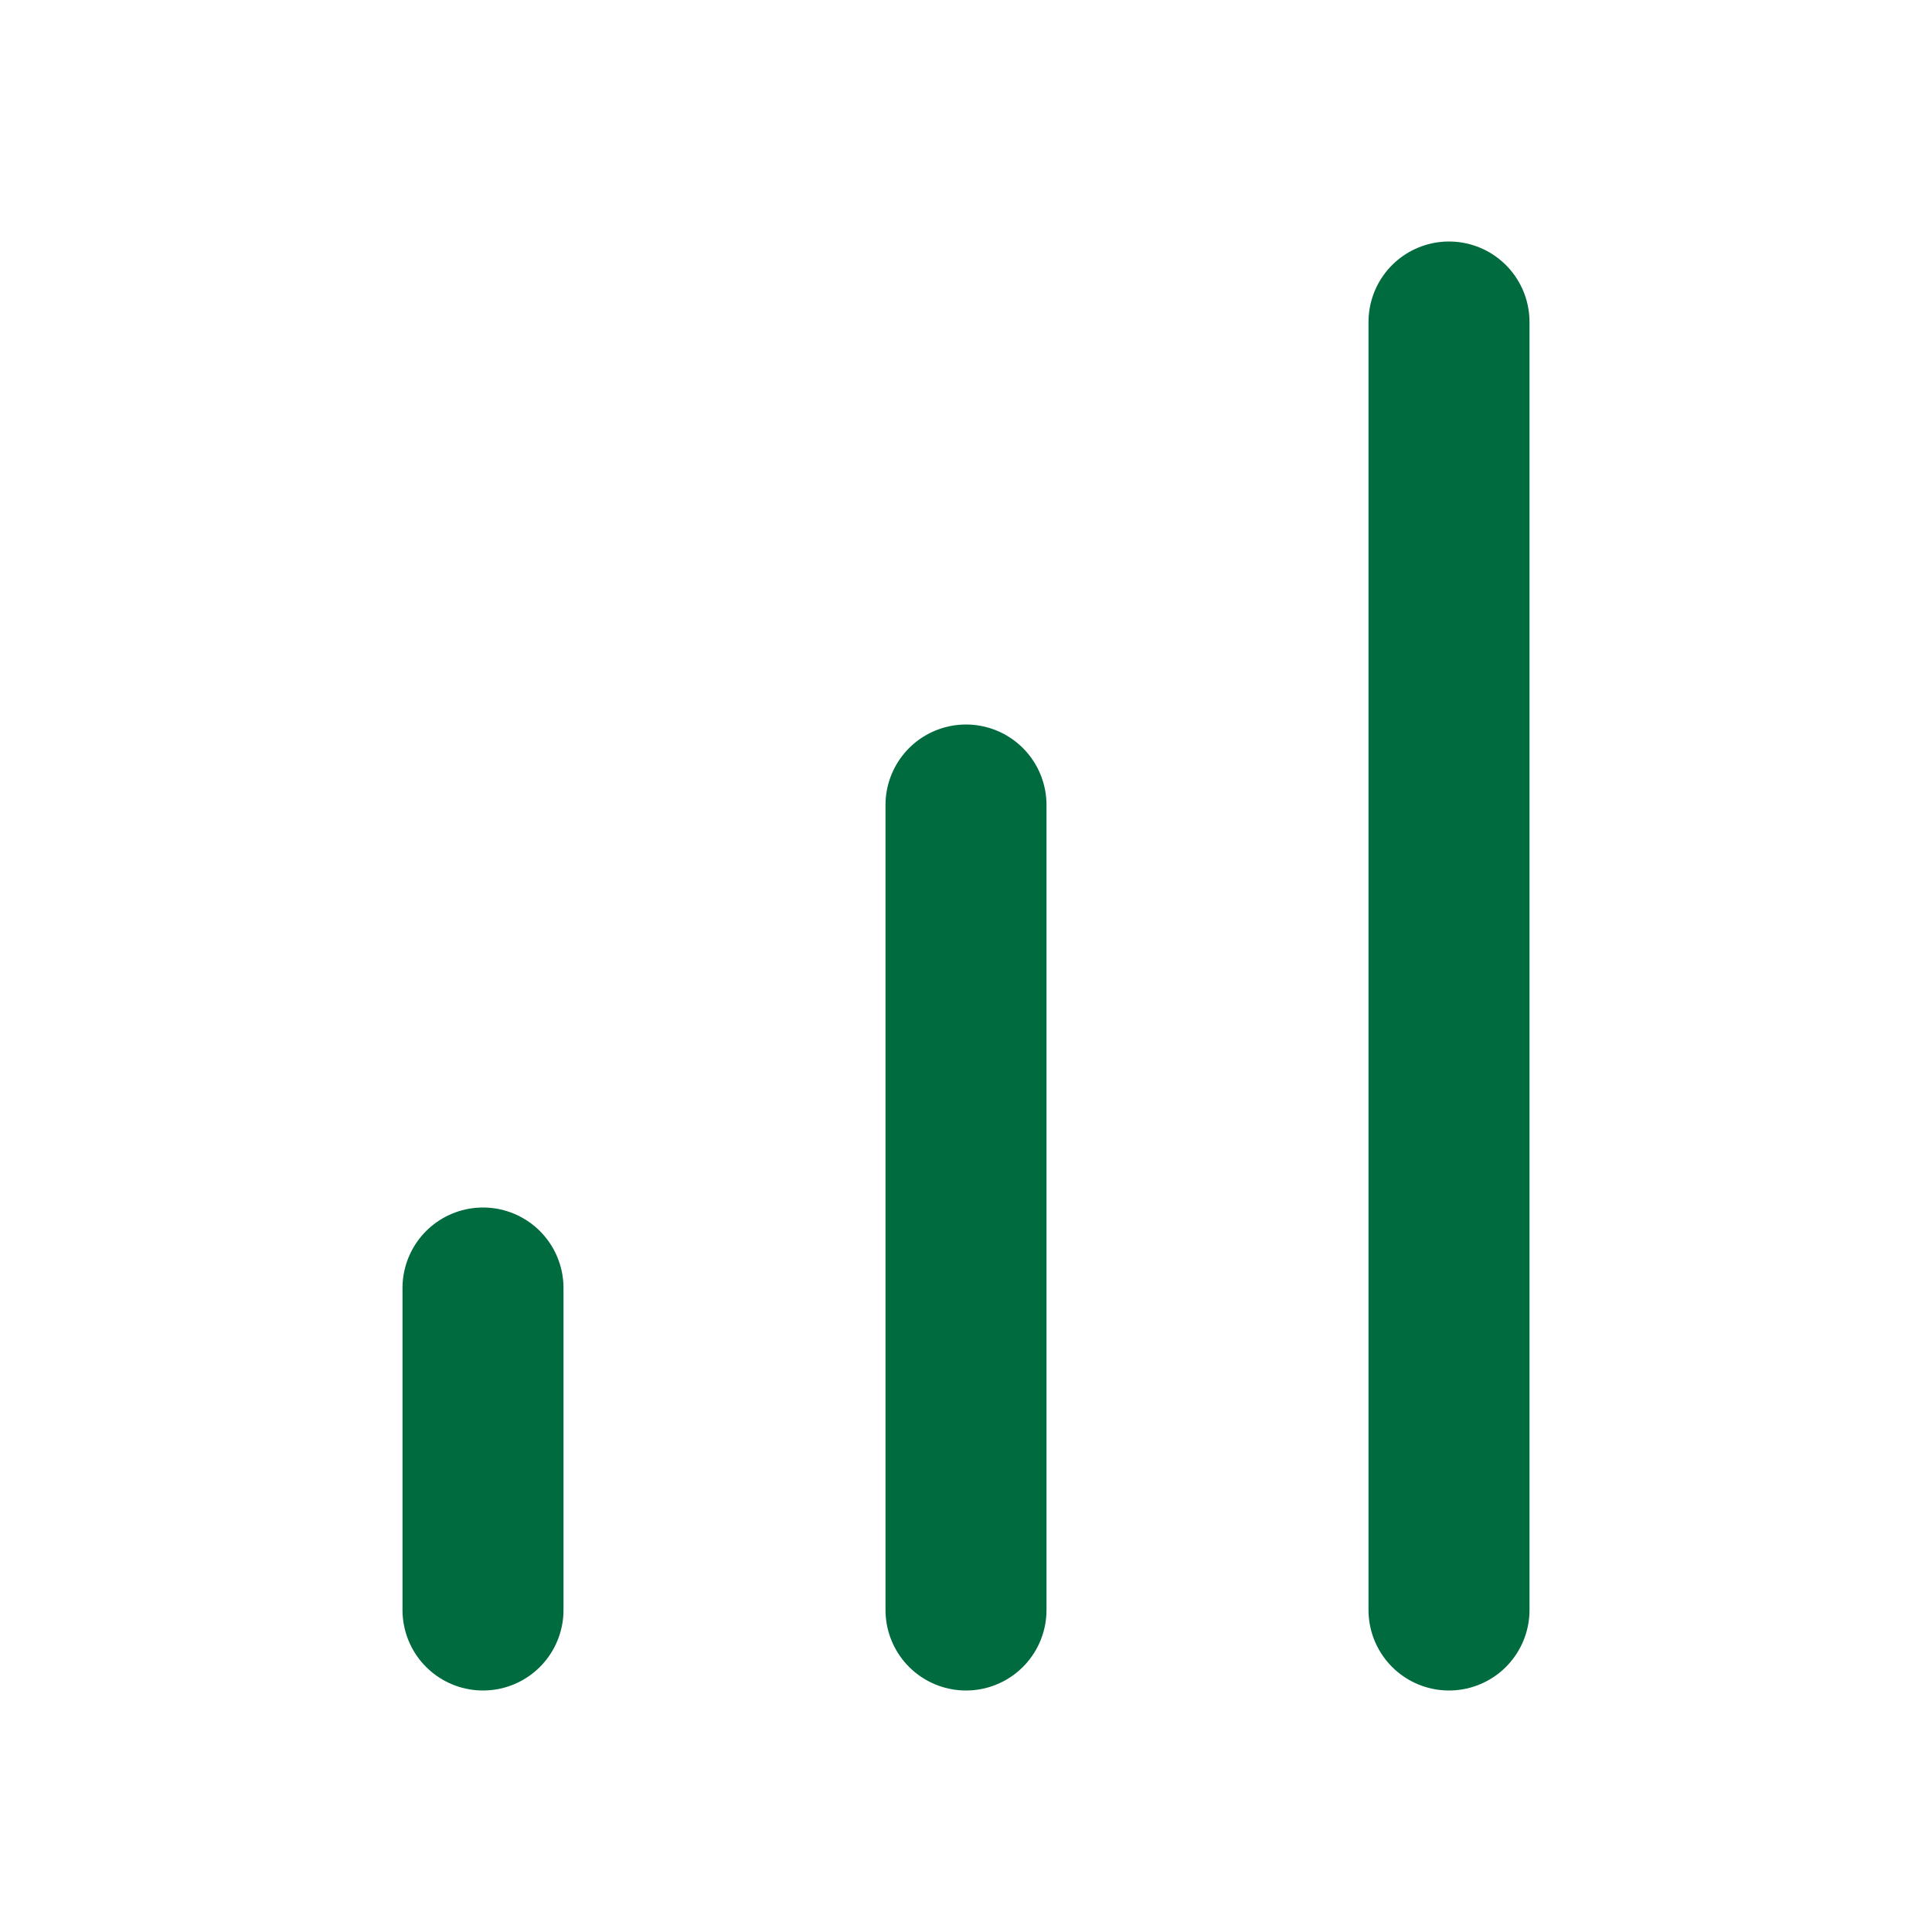
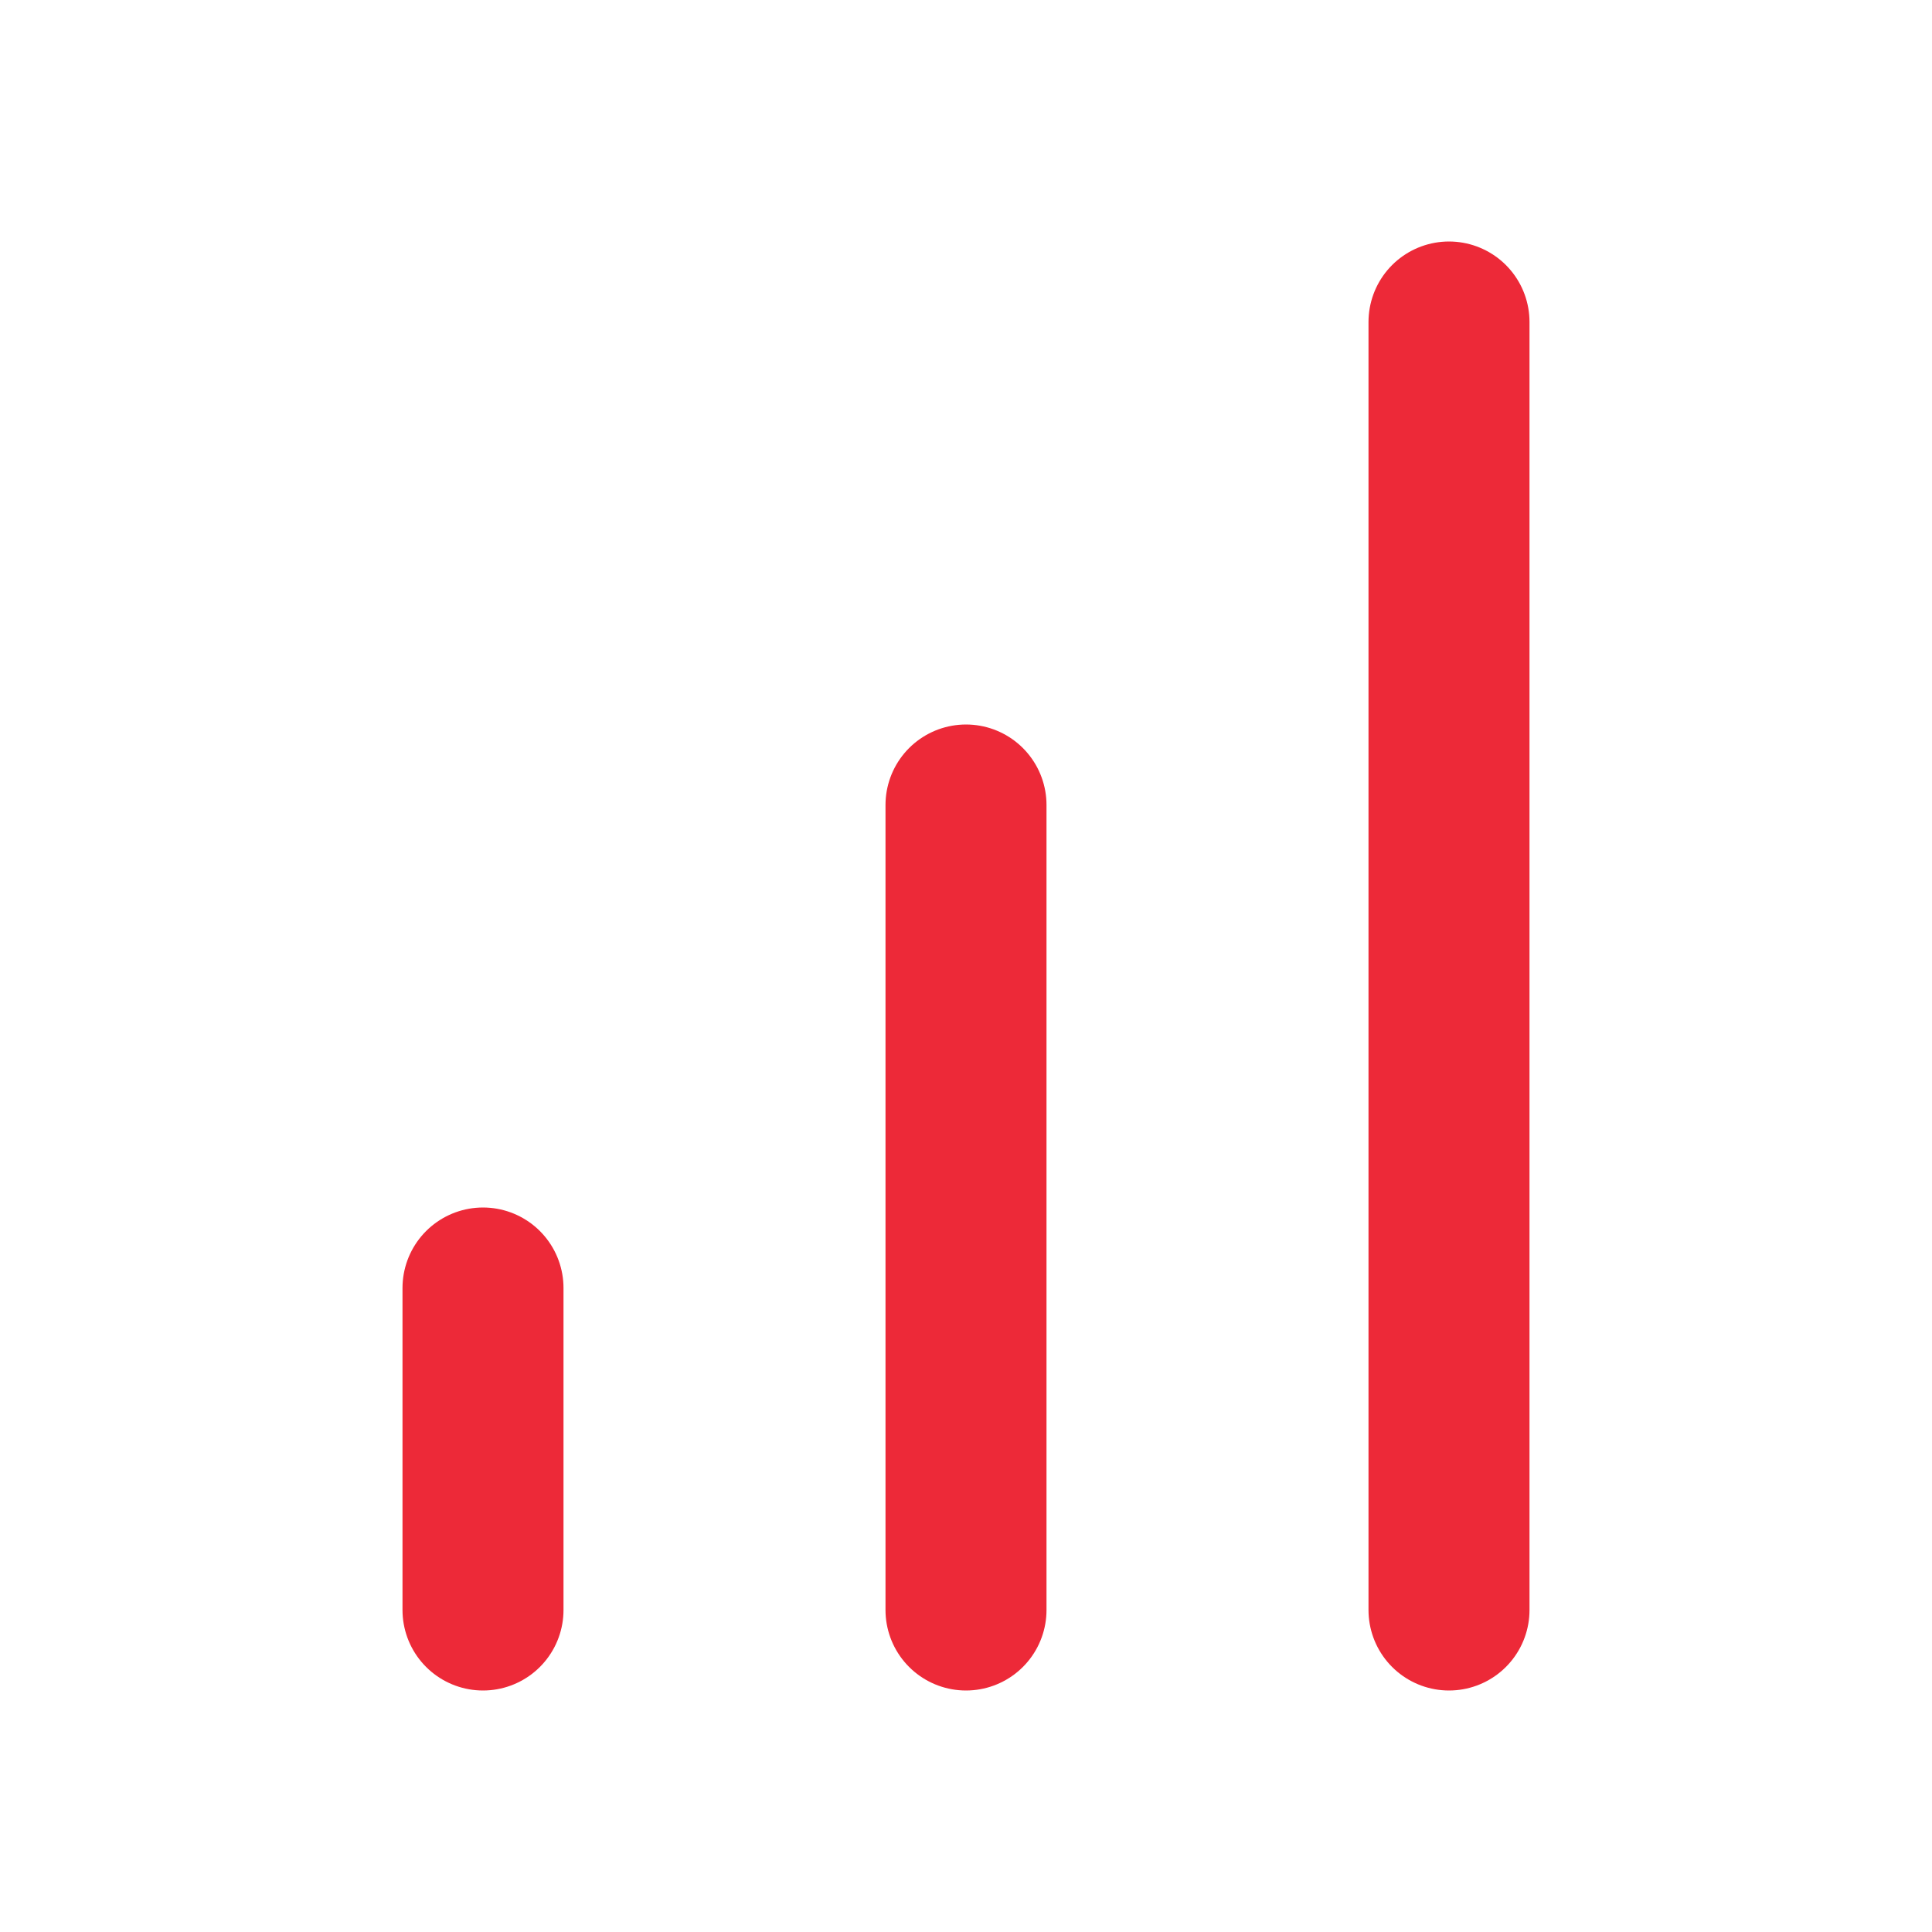
- <svg xmlns="http://www.w3.org/2000/svg" width="24" height="24" viewBox="0 0 24 24" fill="none" stroke="#006B3E" stroke-width="2" stroke-linecap="round" stroke-linejoin="round" class="inline mr-1 w-5 difficulty-indicator--Easy">
+ <svg xmlns="http://www.w3.org/2000/svg" width="24" height="24" viewBox="0 0 24 24" fill="none" stroke="#ED2938" stroke-width="2" stroke-linecap="round" stroke-linejoin="round" class="inline mr-1 w-5 difficulty-indicator--Hard">
  <line x1="12" y1="20" x2="12" y2="10" />
  <line x1="18" y1="20" x2="18" y2="4" />
  <line x1="6" y1="20" x2="6" y2="16" />
</svg>
